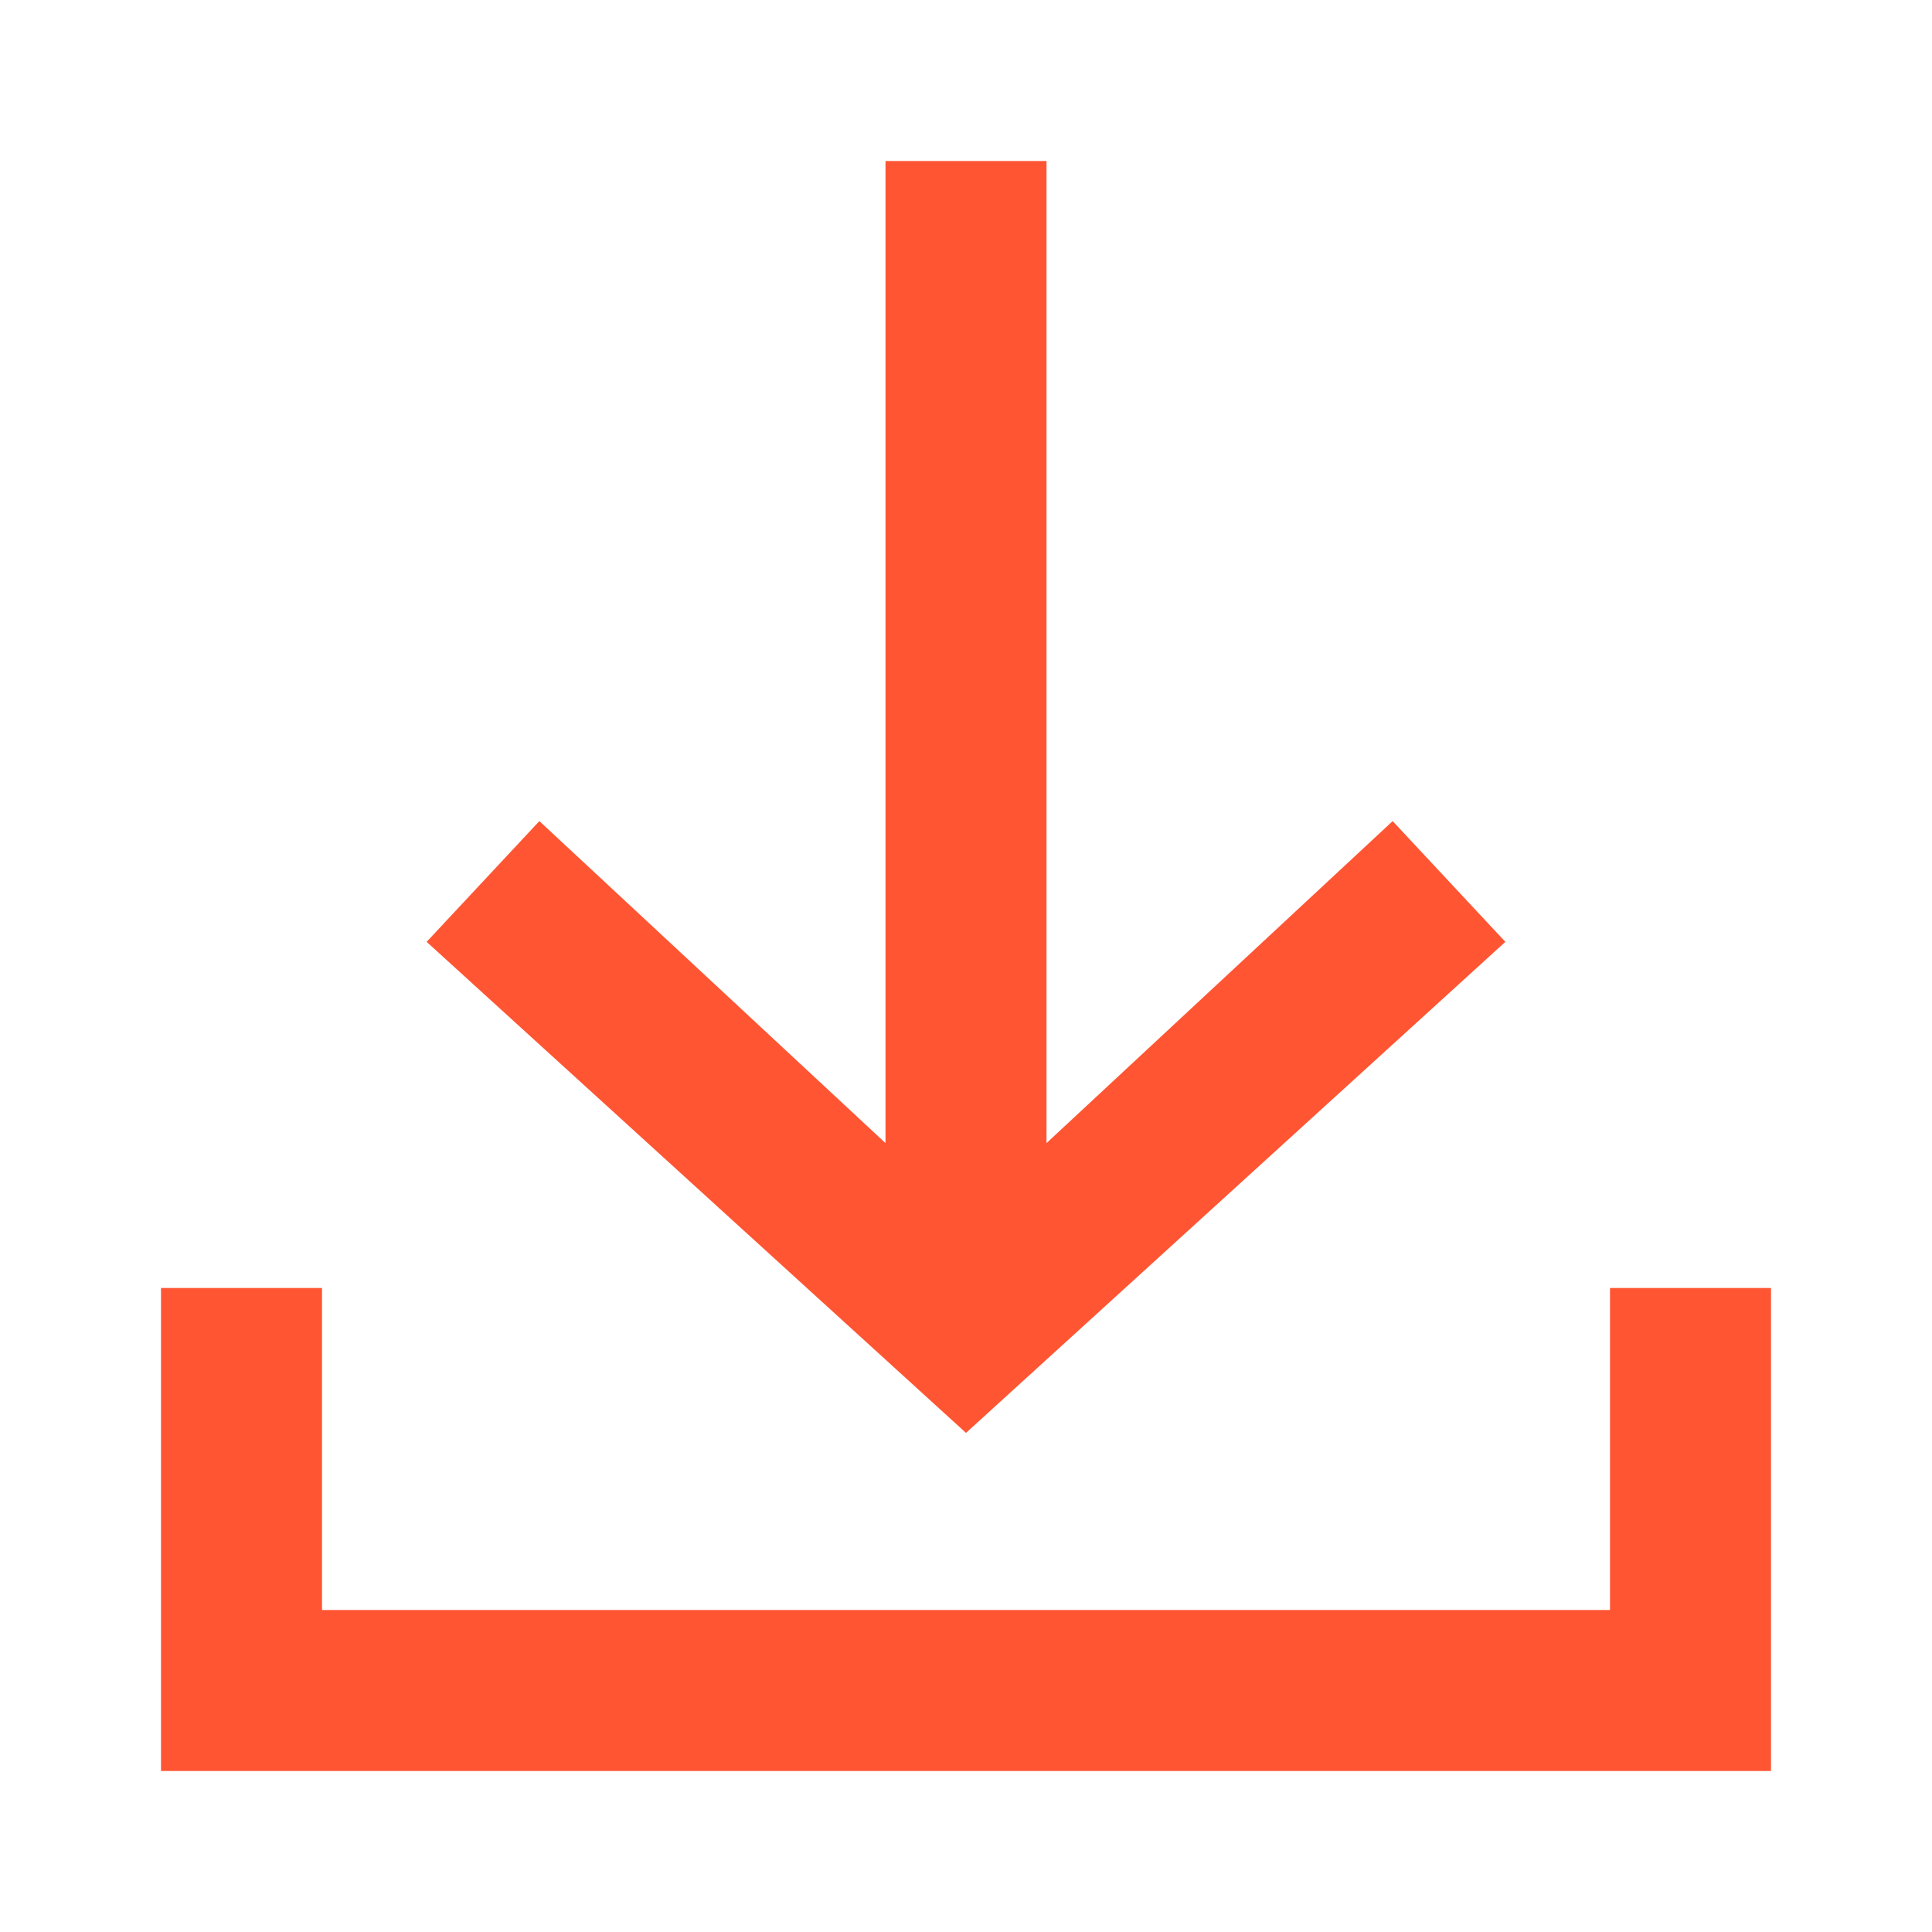
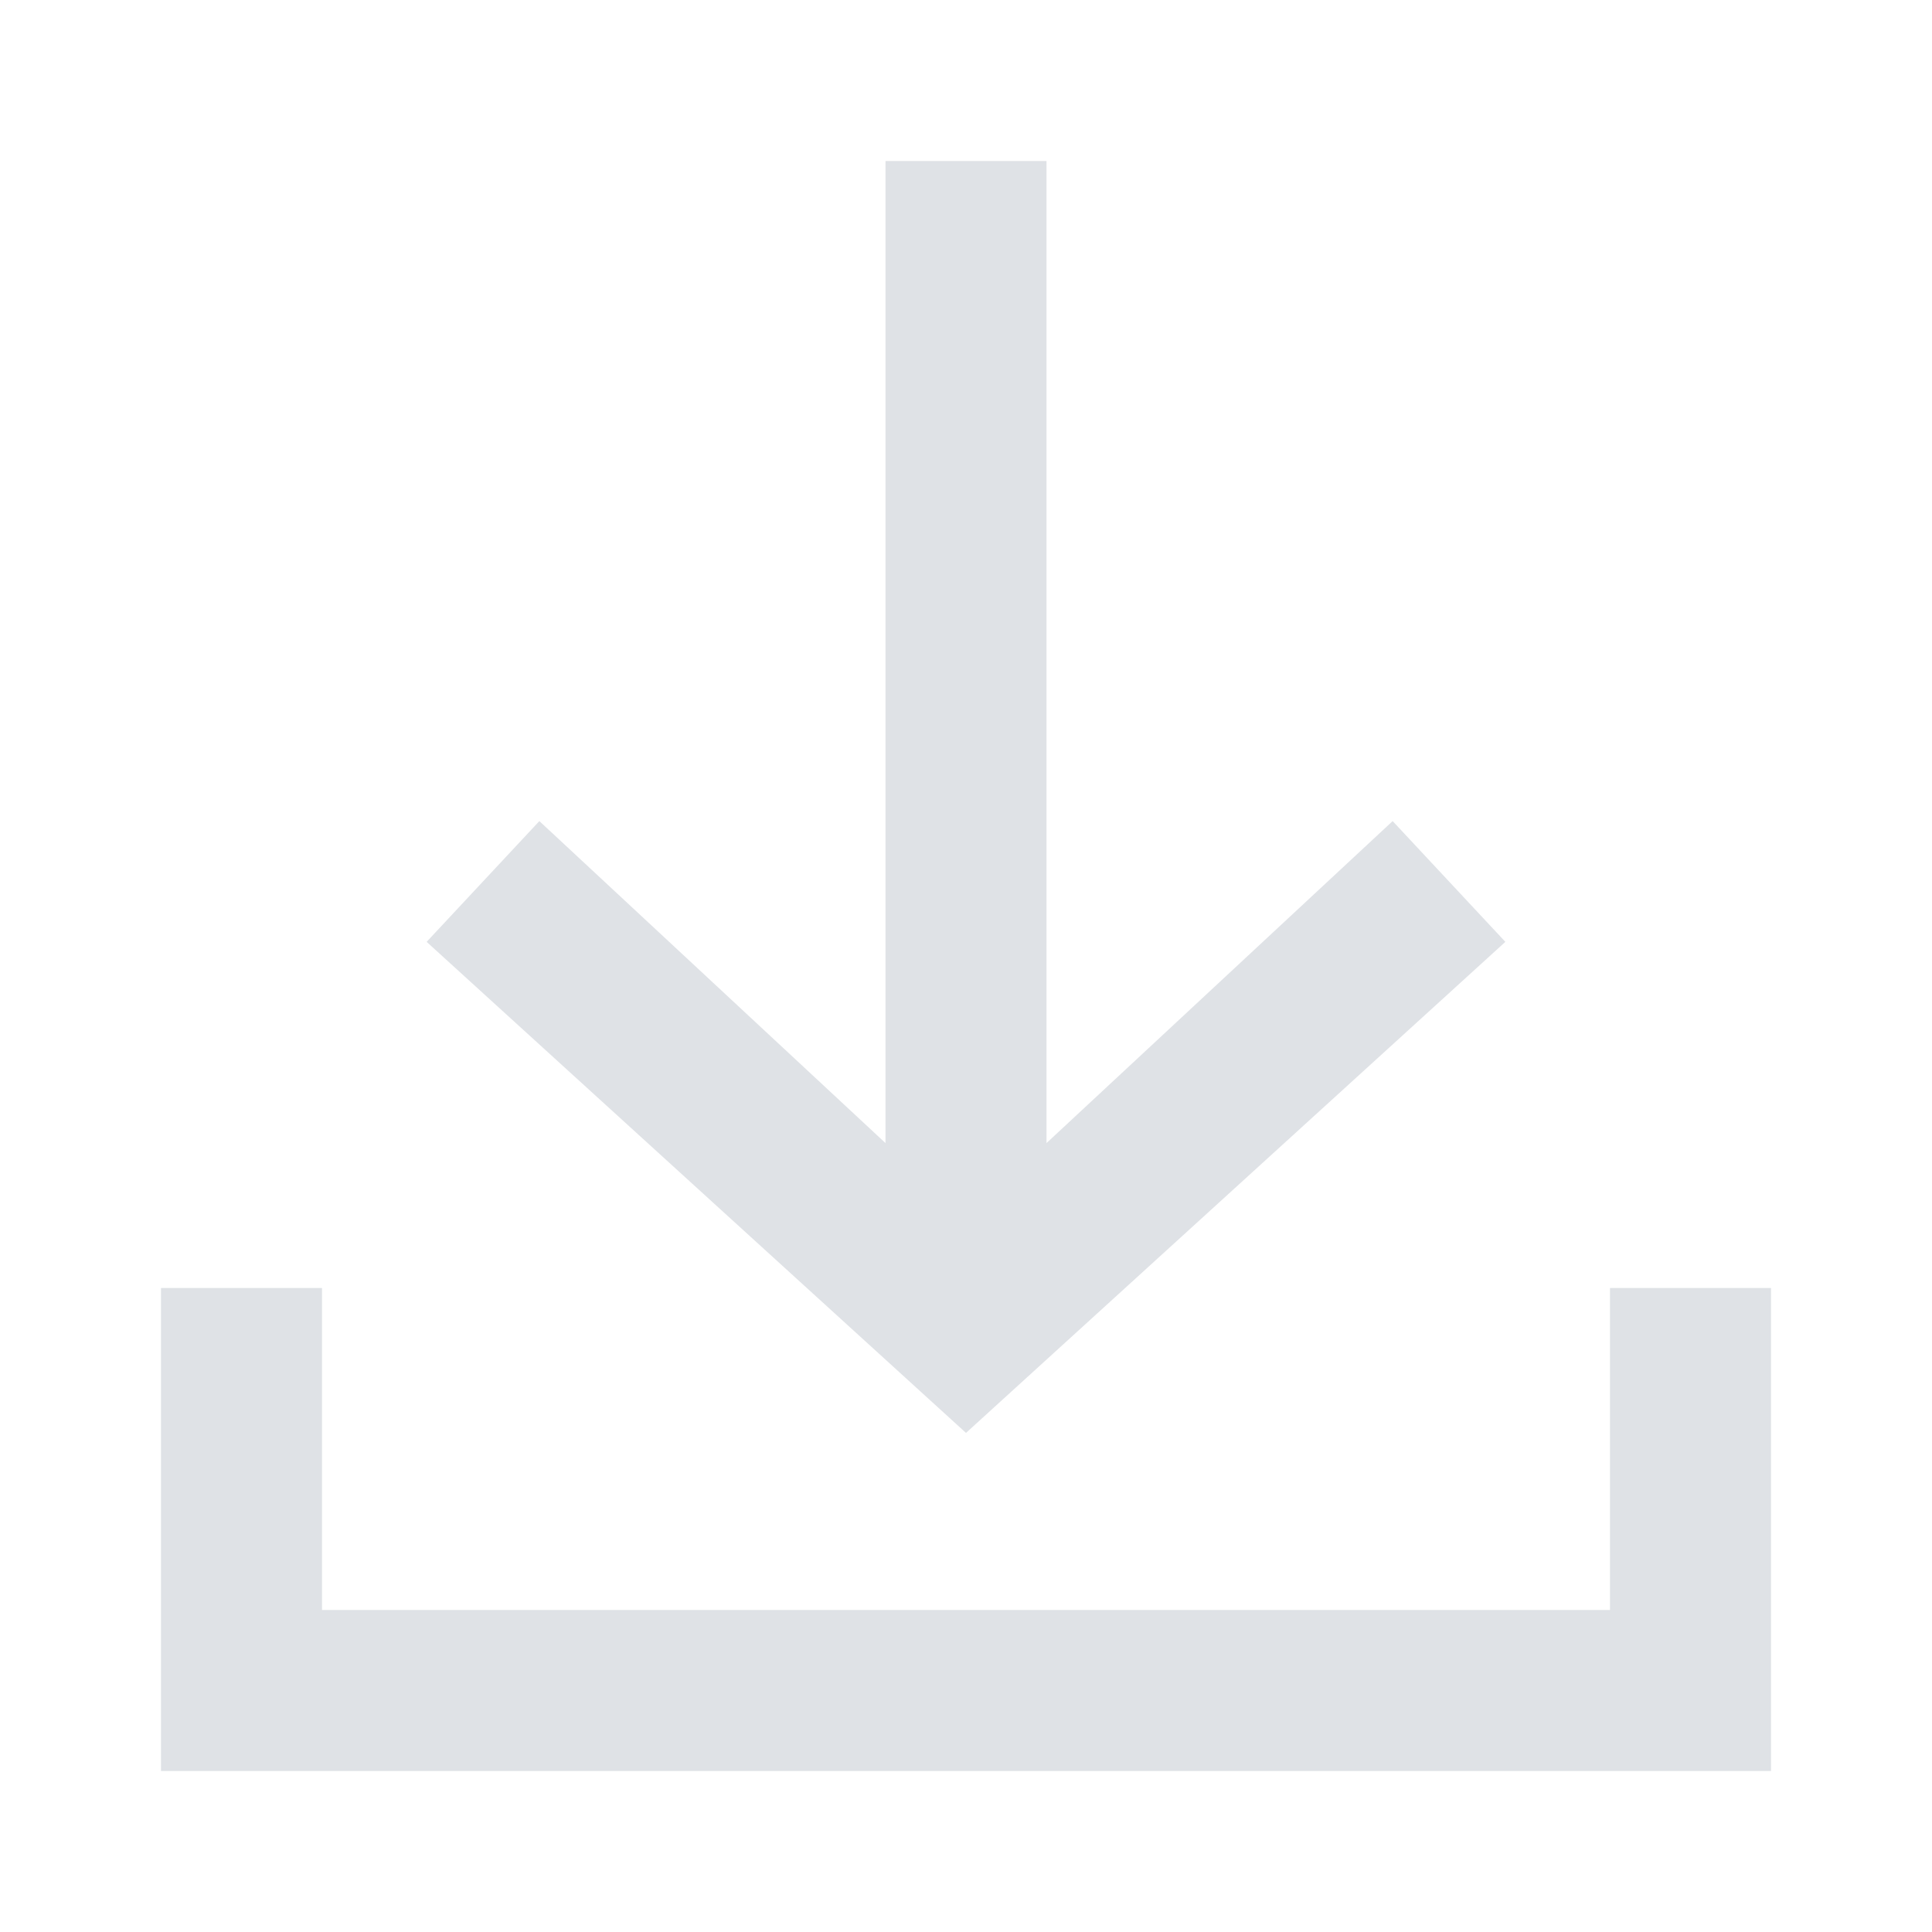
- <svg xmlns="http://www.w3.org/2000/svg" version="1.1" id="ic-transaction-received" x="0px" y="0px" viewBox="0 0 24 24" style="enable-background:new 0 0 24 24;" xml:space="preserve">
+ <svg xmlns="http://www.w3.org/2000/svg" version="1.1" id="Layer_1" x="0px" y="0px" viewBox="0 0 24 24" style="enable-background:new 0 0 24 24;" xml:space="preserve">
  <style type="text/css">
- 	.st0{fill:#FF5533;}
- 	.st1{fill:none;}
+ 	.st0{opacity:0.7;}
+ 	.st1{fill:#D1D5DB;}
+ 	.st2{fill:none;}
</style>
-   <g id="Group_8834">
-     <path id="Path_18892" class="st0" d="M18.7,11.7l-1.4-1.5l-4.3,4V2h-2v12.2l-4.3-4l-1.4,1.5l6.7,6.1L18.7,11.7z" />
-     <path id="Path_18893" class="st0" d="M20,16v4H4v-4H2v6h20v-6H20z" />
+   <g id="ic-transaction-received" class="st0">
+     <g id="Group_8834">
+       <path id="Path_18892" class="st1" d="M18.7,11.7l-1.4-1.5l-4.3,4V2h-2v12.2l-4.3-4l-1.4,1.5l6.7,6.1L18.7,11.7z" />
+       <path id="Path_18893" class="st1" d="M20,16v4H4v-4H2v6h20v-6H20z" />
+     </g>
+     <path id="Rectangle_4413" class="st2" d="M0,0h24v24H0V0z" />
  </g>
-   <path id="Rectangle_4413" class="st1" d="M0,0h24v24H0V0z" />
</svg>
